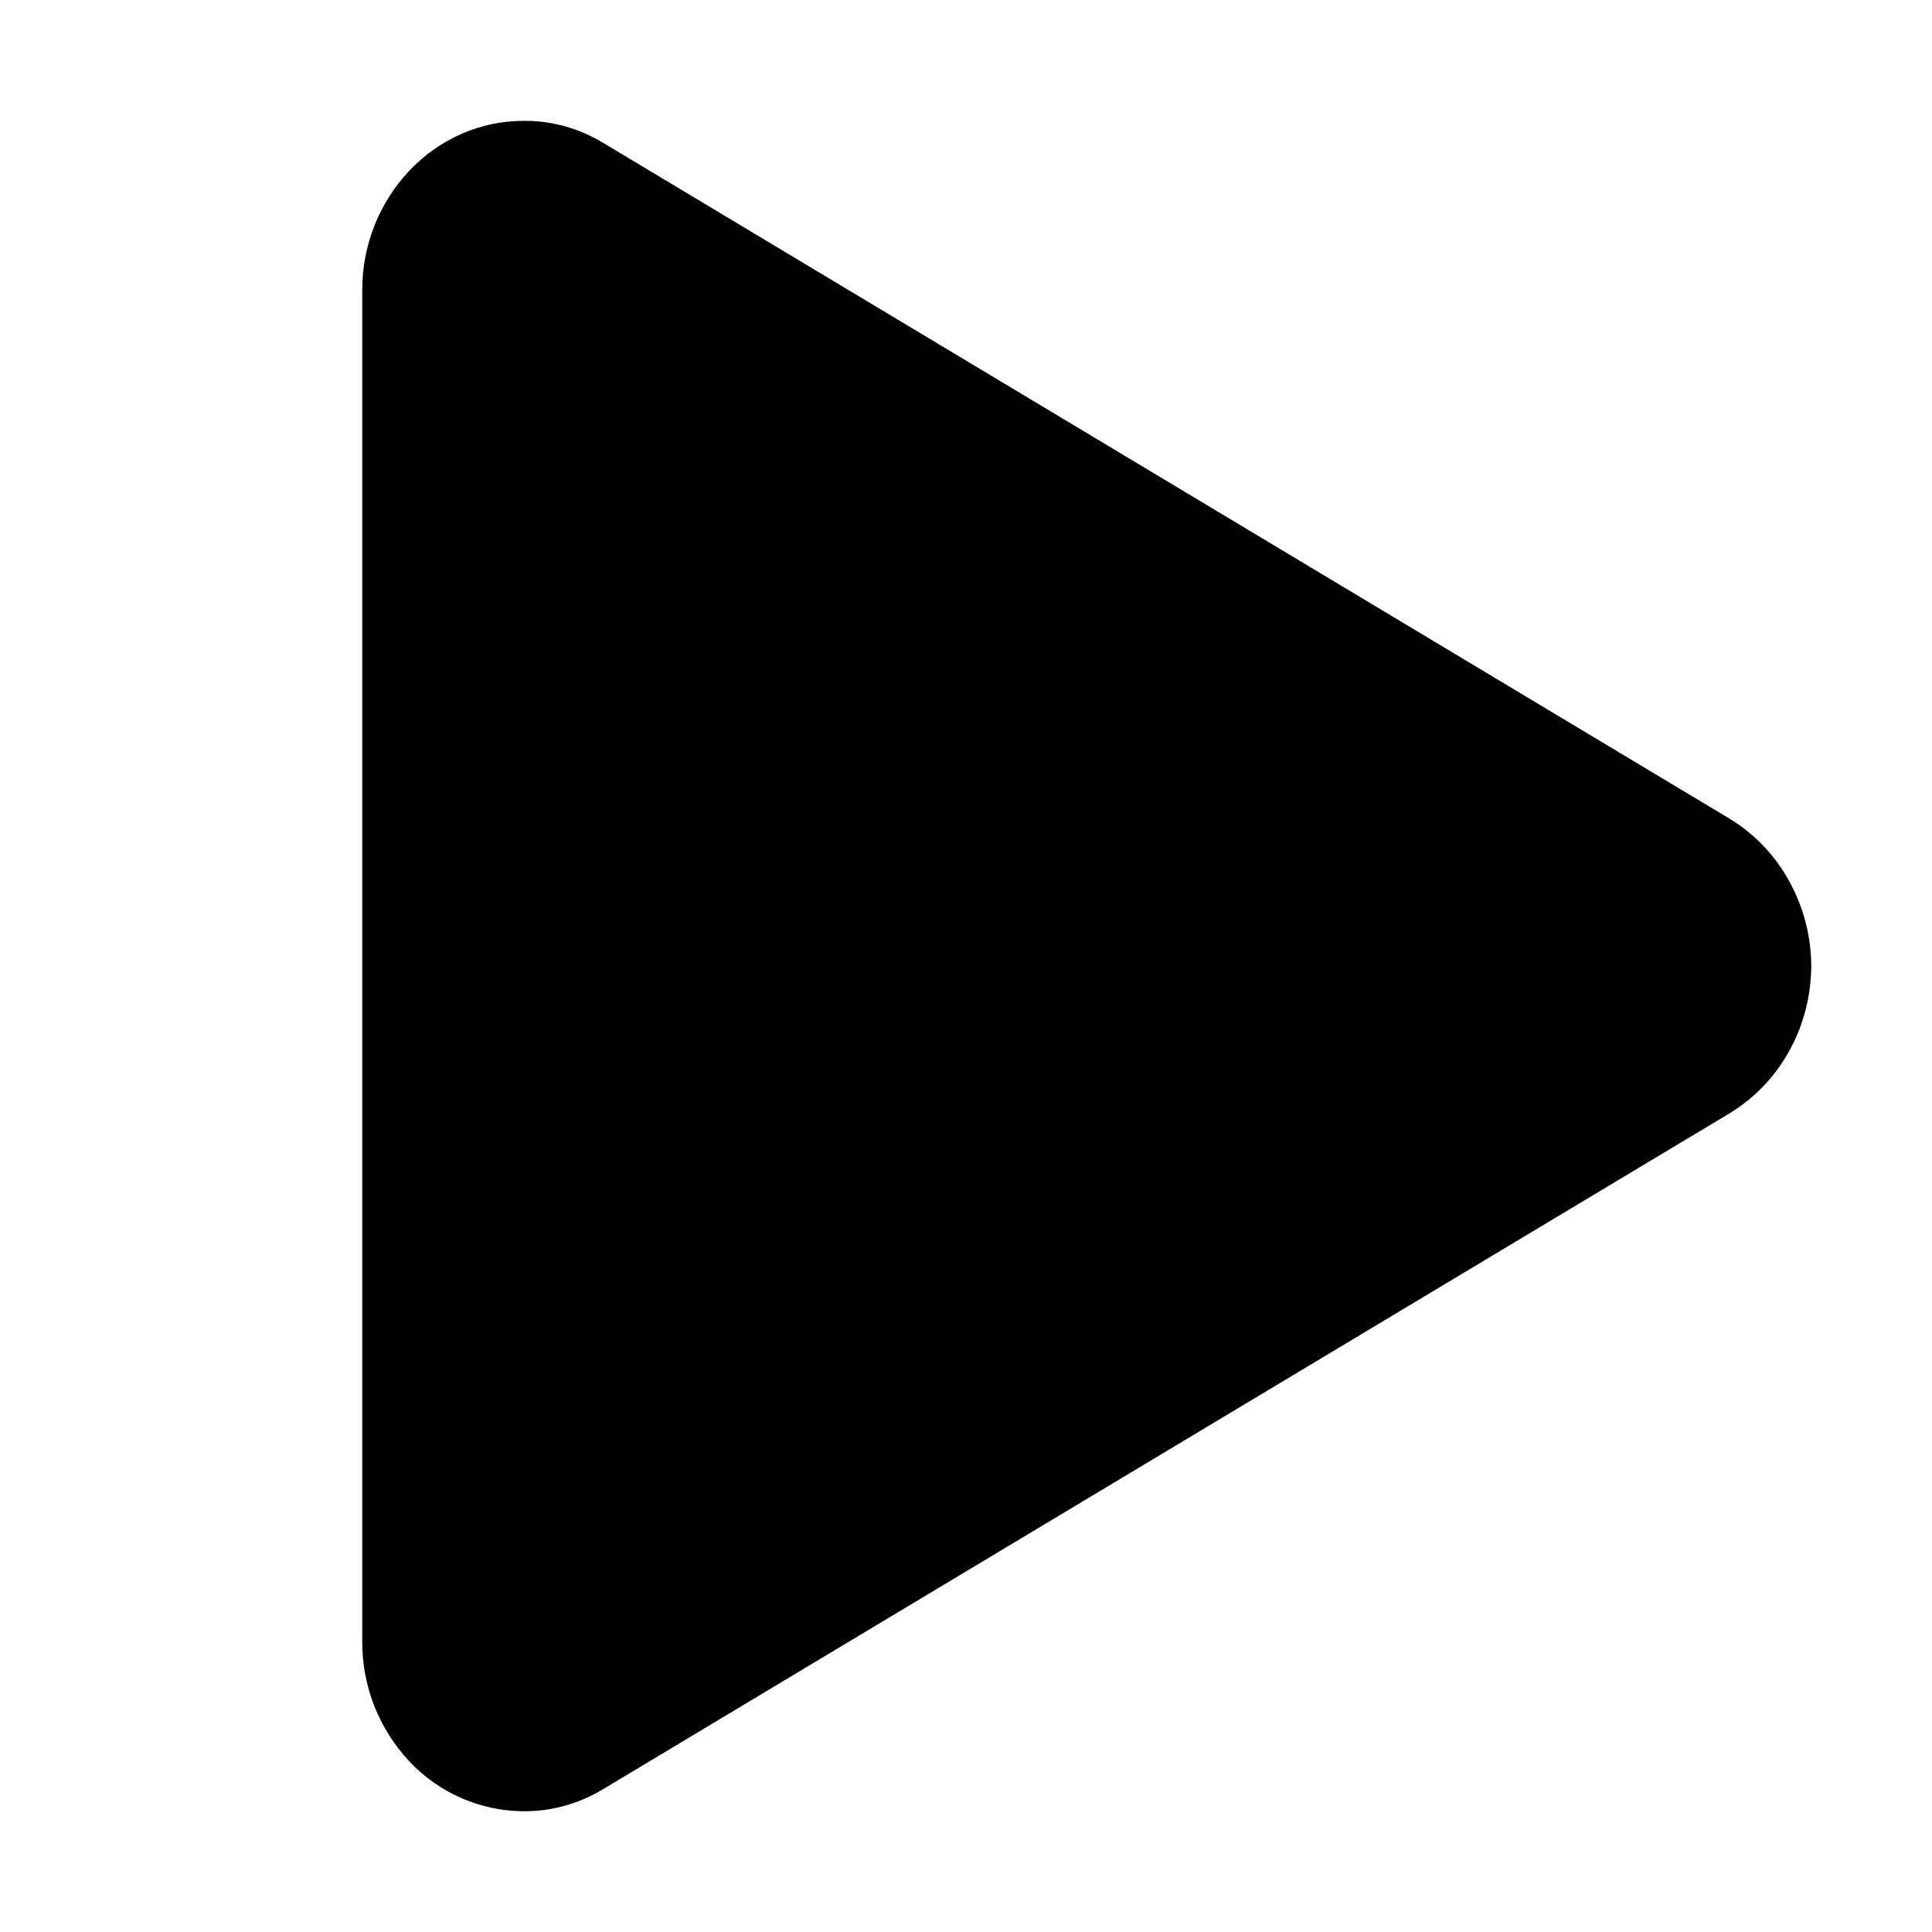
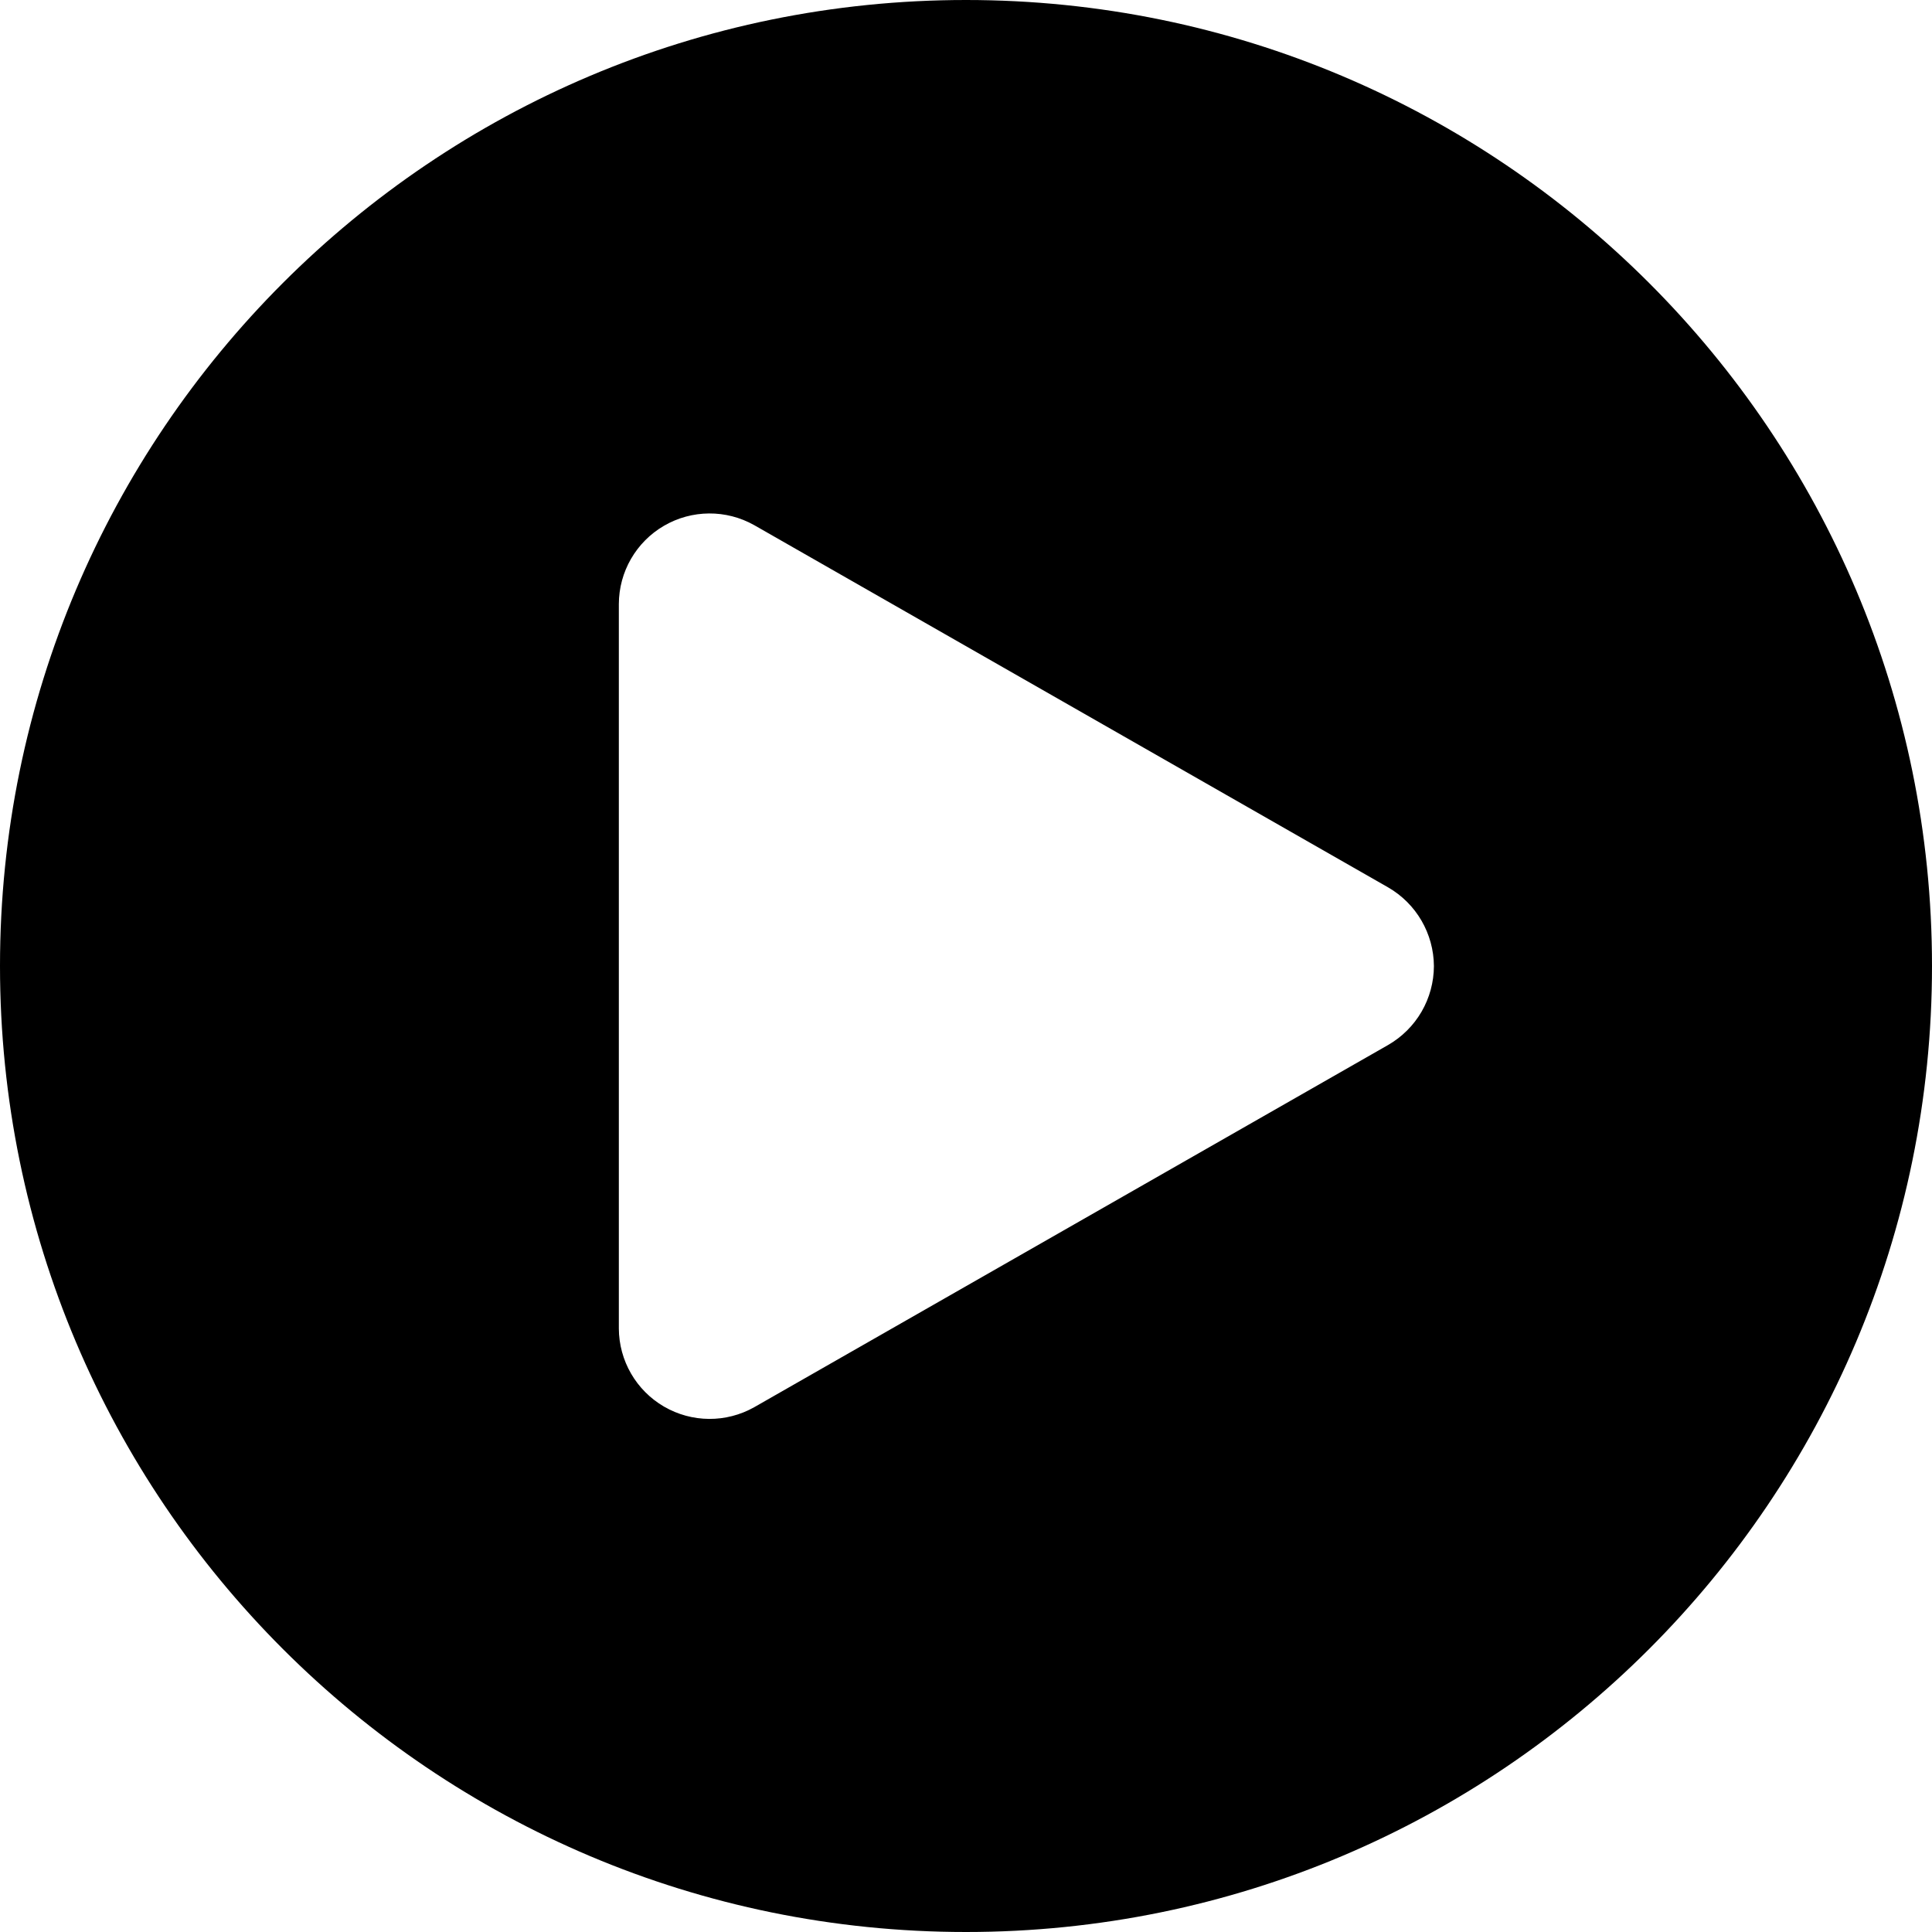
<svg xmlns="http://www.w3.org/2000/svg" width="16" height="16" viewBox="0 0 16 16" fill="none">
-   <path fill-rule="evenodd" clip-rule="evenodd" d="M15 8c-.001.247-.064.49-.182.703a1.383 1.383 0 0 1-.491.515l-9.334 5.6c-.2.121-.428.184-.66.182a1.306 1.306 0 0 1-.941-.411A1.44 1.44 0 0 1 3 13.6V2.4a1.44 1.44 0 0 1 .392-.989c.25-.262.588-.41.941-.41.232-.003.46.06.66.181l9.334 5.6c.203.124.373.301.49.515.119.214.182.456.183.703z" fill="currentColor" />
+   <path fill-rule="evenodd" clip-rule="evenodd" d="M8 16A8 8 0 1 0 8 0a8 8 0 0 0 0 16Zm3.773-7.622a.758.758 0 0 0 .102-.377.758.758 0 0 0-.379-.652l-5.25-3a.752.752 0 0 0-1.121.653v6a.752.752 0 0 0 1.121.652l5.25-3a.758.758 0 0 0 .277-.276Z" fill="currentColor" />
</svg>
